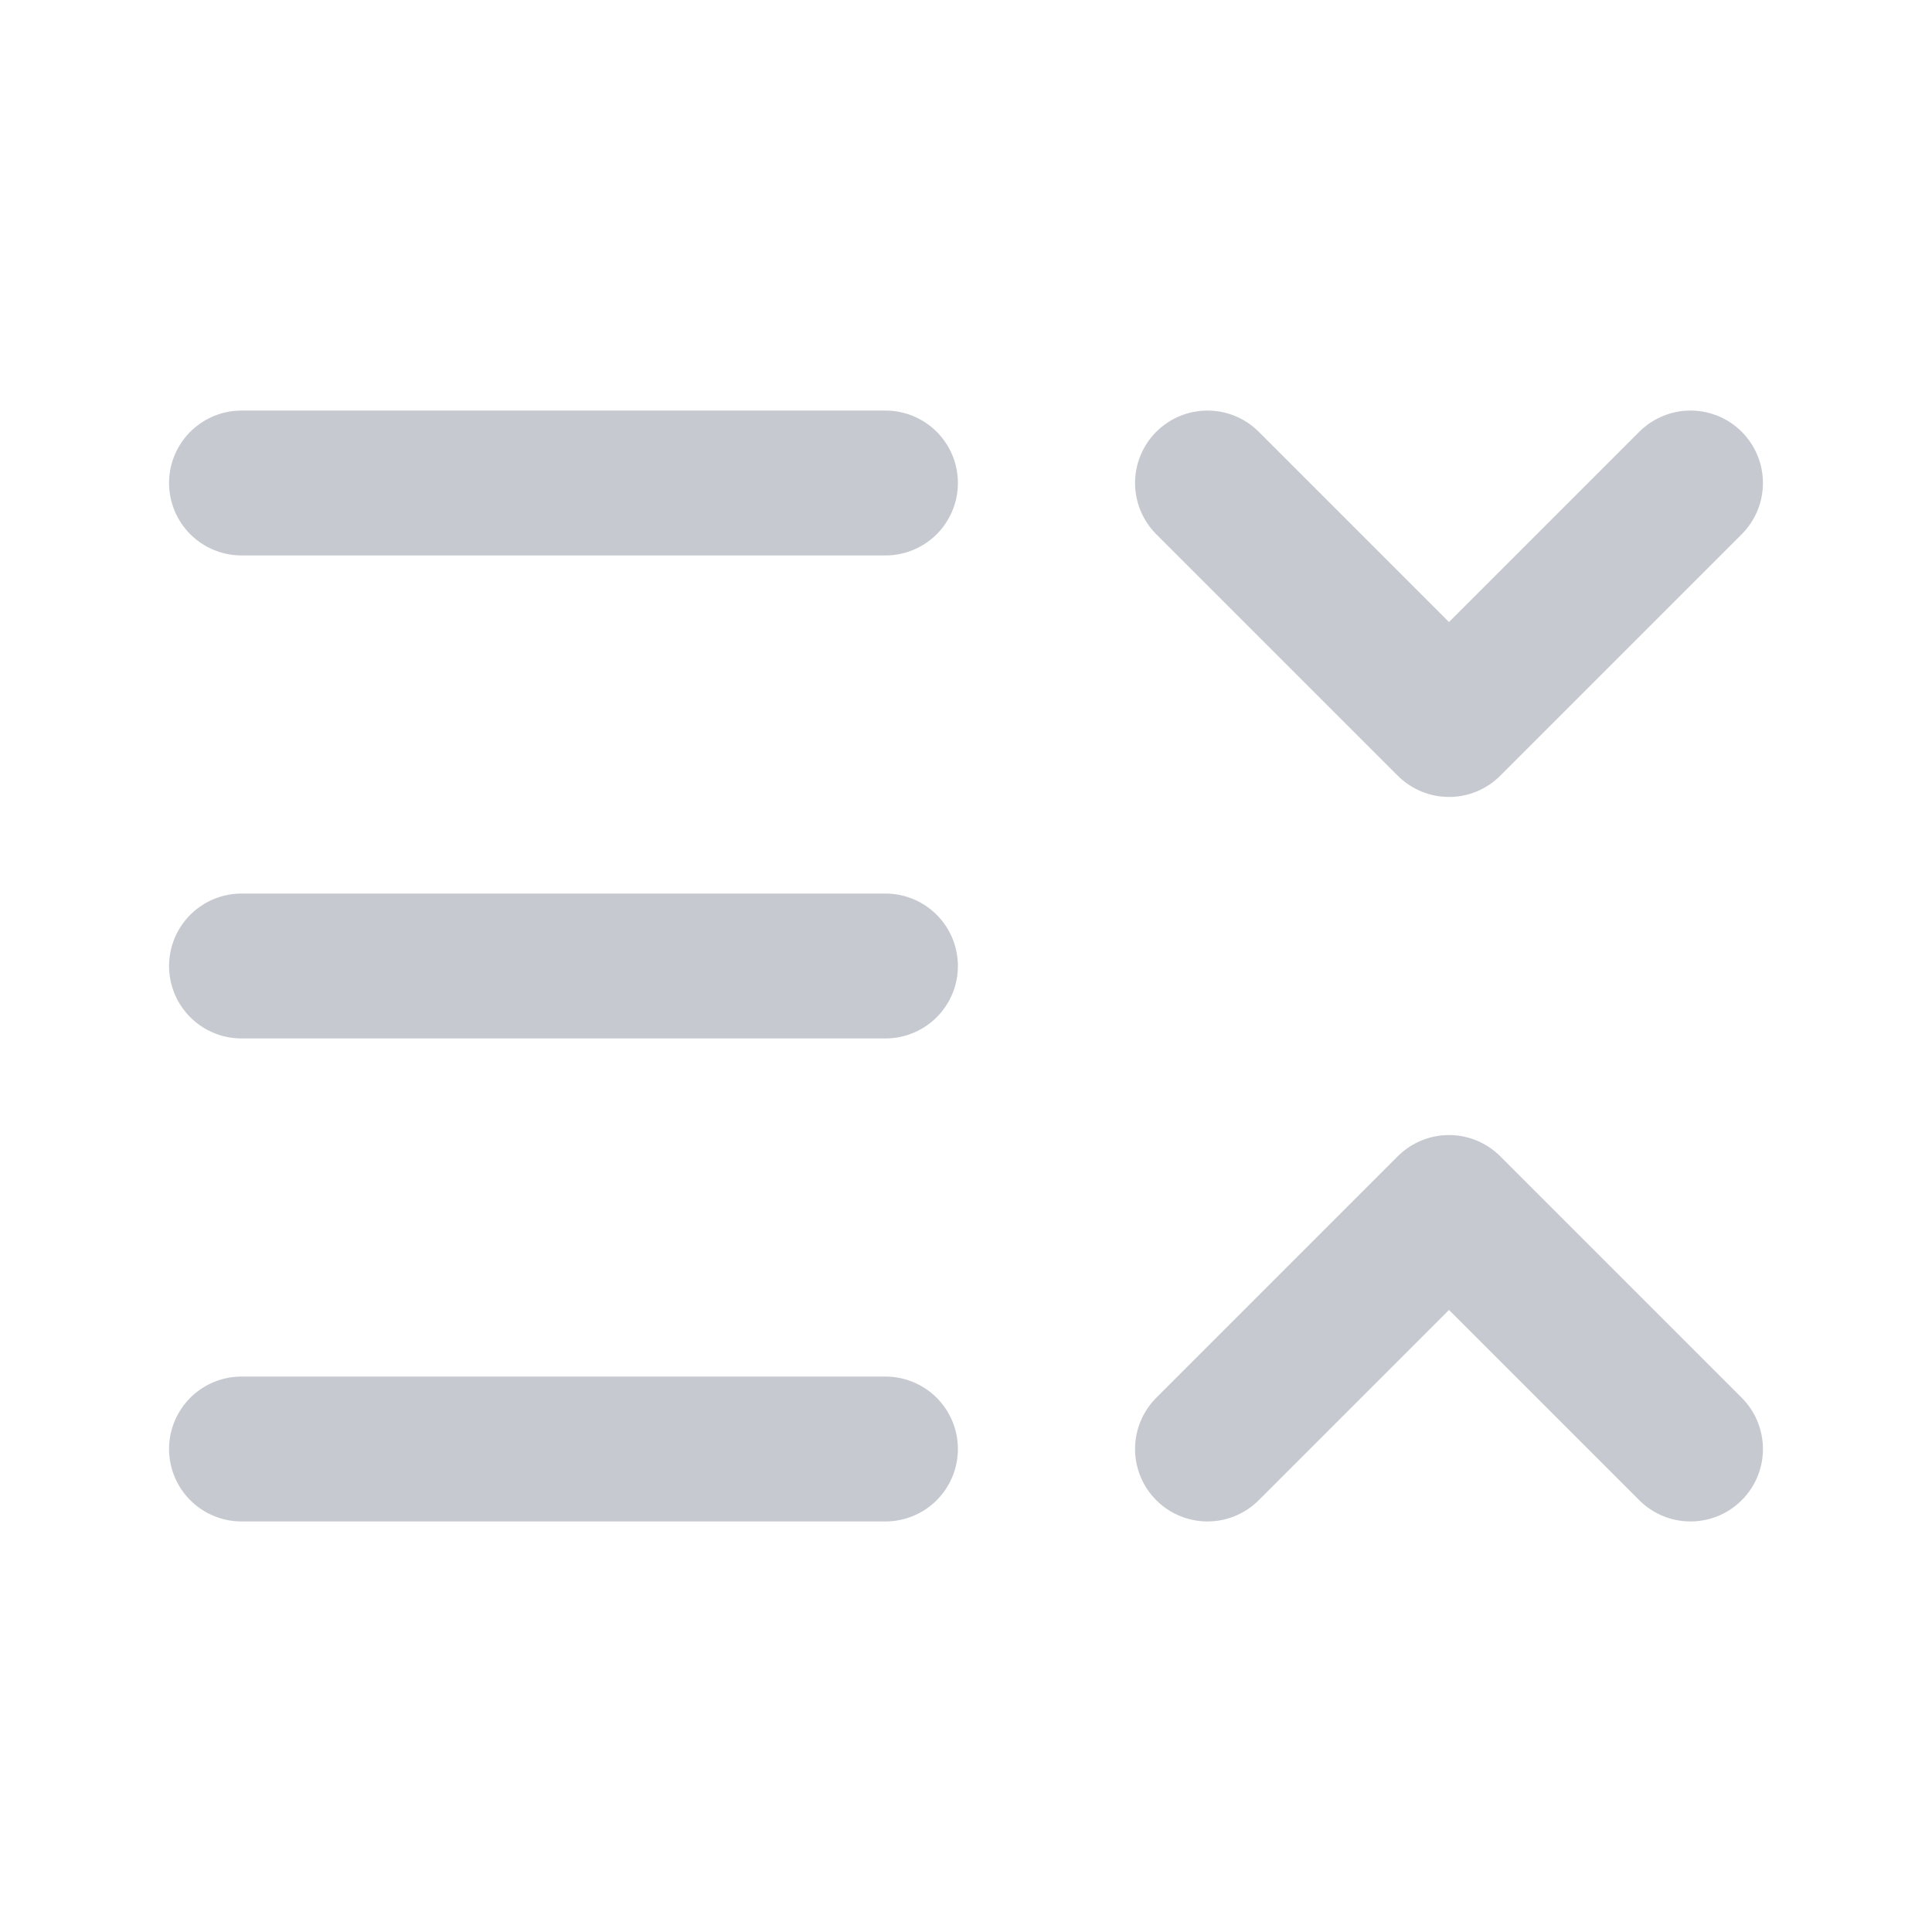
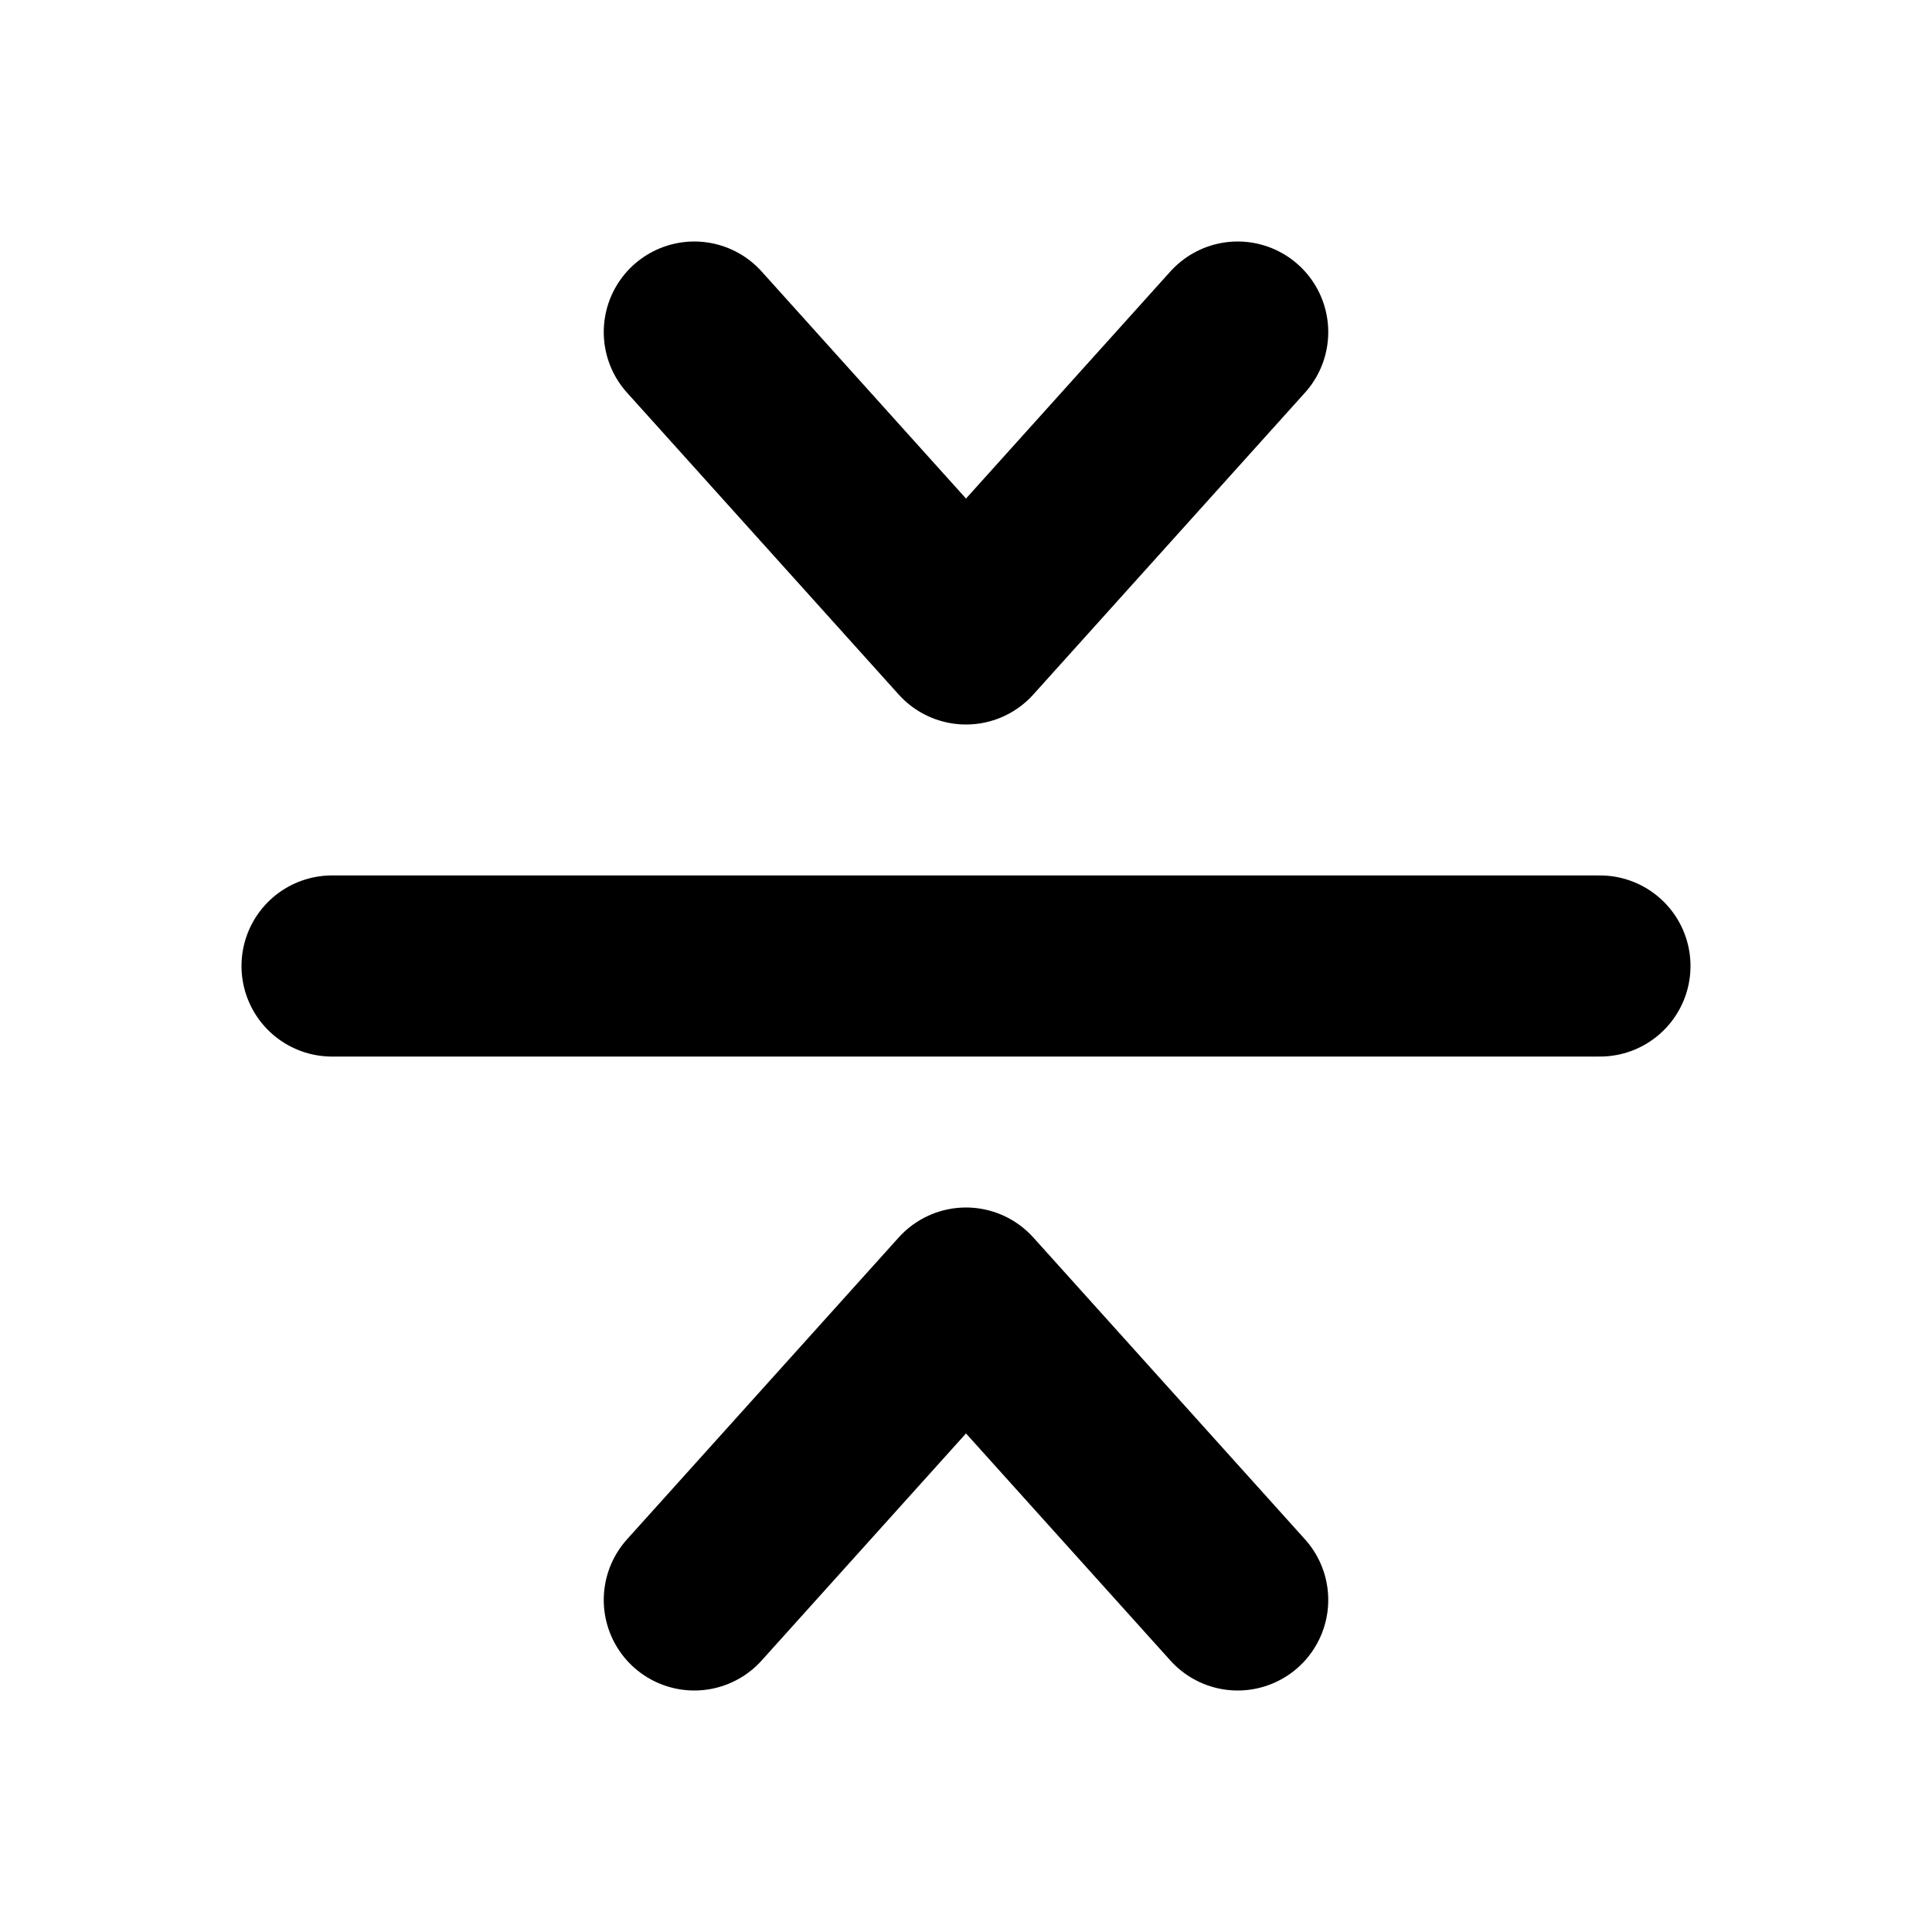
<svg xmlns="http://www.w3.org/2000/svg" width="16" height="16" viewBox="0 0 16 16" fill="none">
-   <path d="M2 4H7.333" stroke="#C6CAD0" stroke-width="1.2" stroke-linecap="round" stroke-linejoin="round" />
-   <path d="M2 8H7.333" stroke="#C6CAD0" stroke-width="1.2" stroke-linecap="round" stroke-linejoin="round" />
-   <path d="M2 12H7.333" stroke="#C6CAD0" stroke-width="1.2" stroke-linecap="round" stroke-linejoin="round" />
-   <path d="M10 4L12 6L14 4" stroke="#C6CAD0" stroke-width="1.2" stroke-linecap="round" stroke-linejoin="round" />
-   <path d="M10 12L12 10L14 12" stroke="#C6CAD0" stroke-width="1.2" stroke-linecap="round" stroke-linejoin="round" />
+   <path d="M2.75 8h10.5M5.75 2.75L8 5.25l2.25 -2.5M5.75 13.25L8 10.75l2.25 2.5" stroke="black" stroke-width="1.5" stroke-linecap="round" stroke-linejoin="round" />
</svg>
